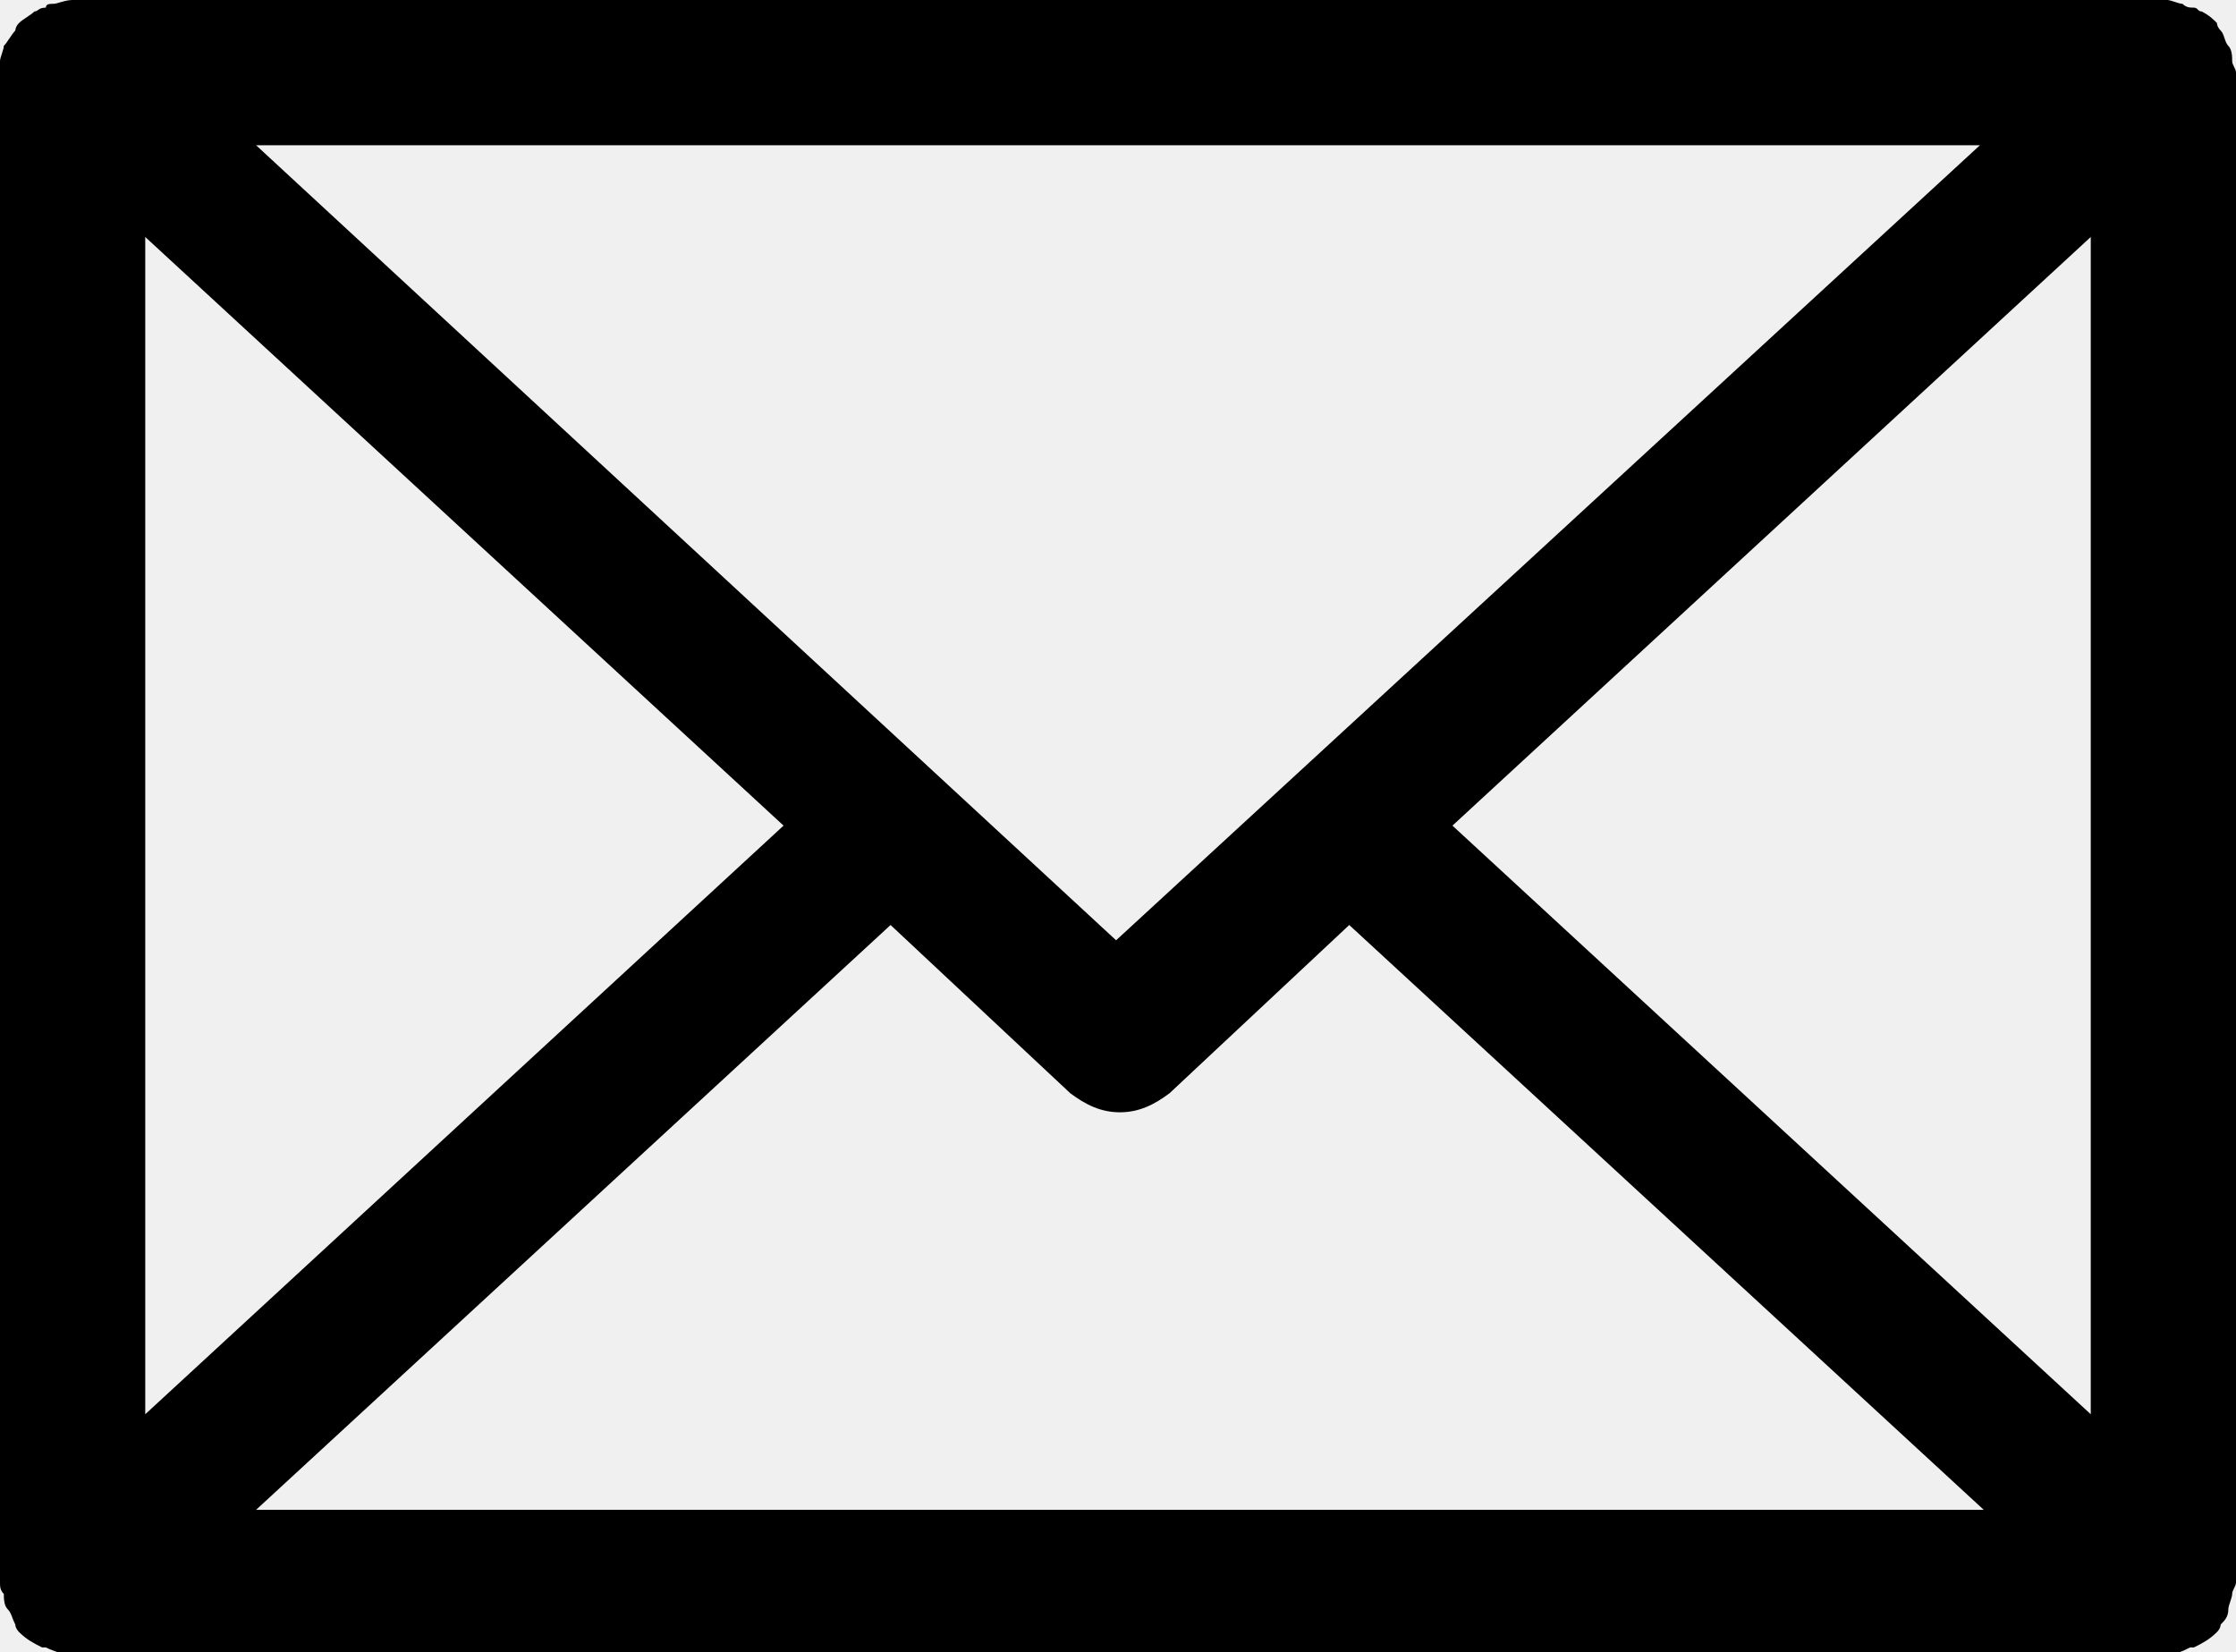
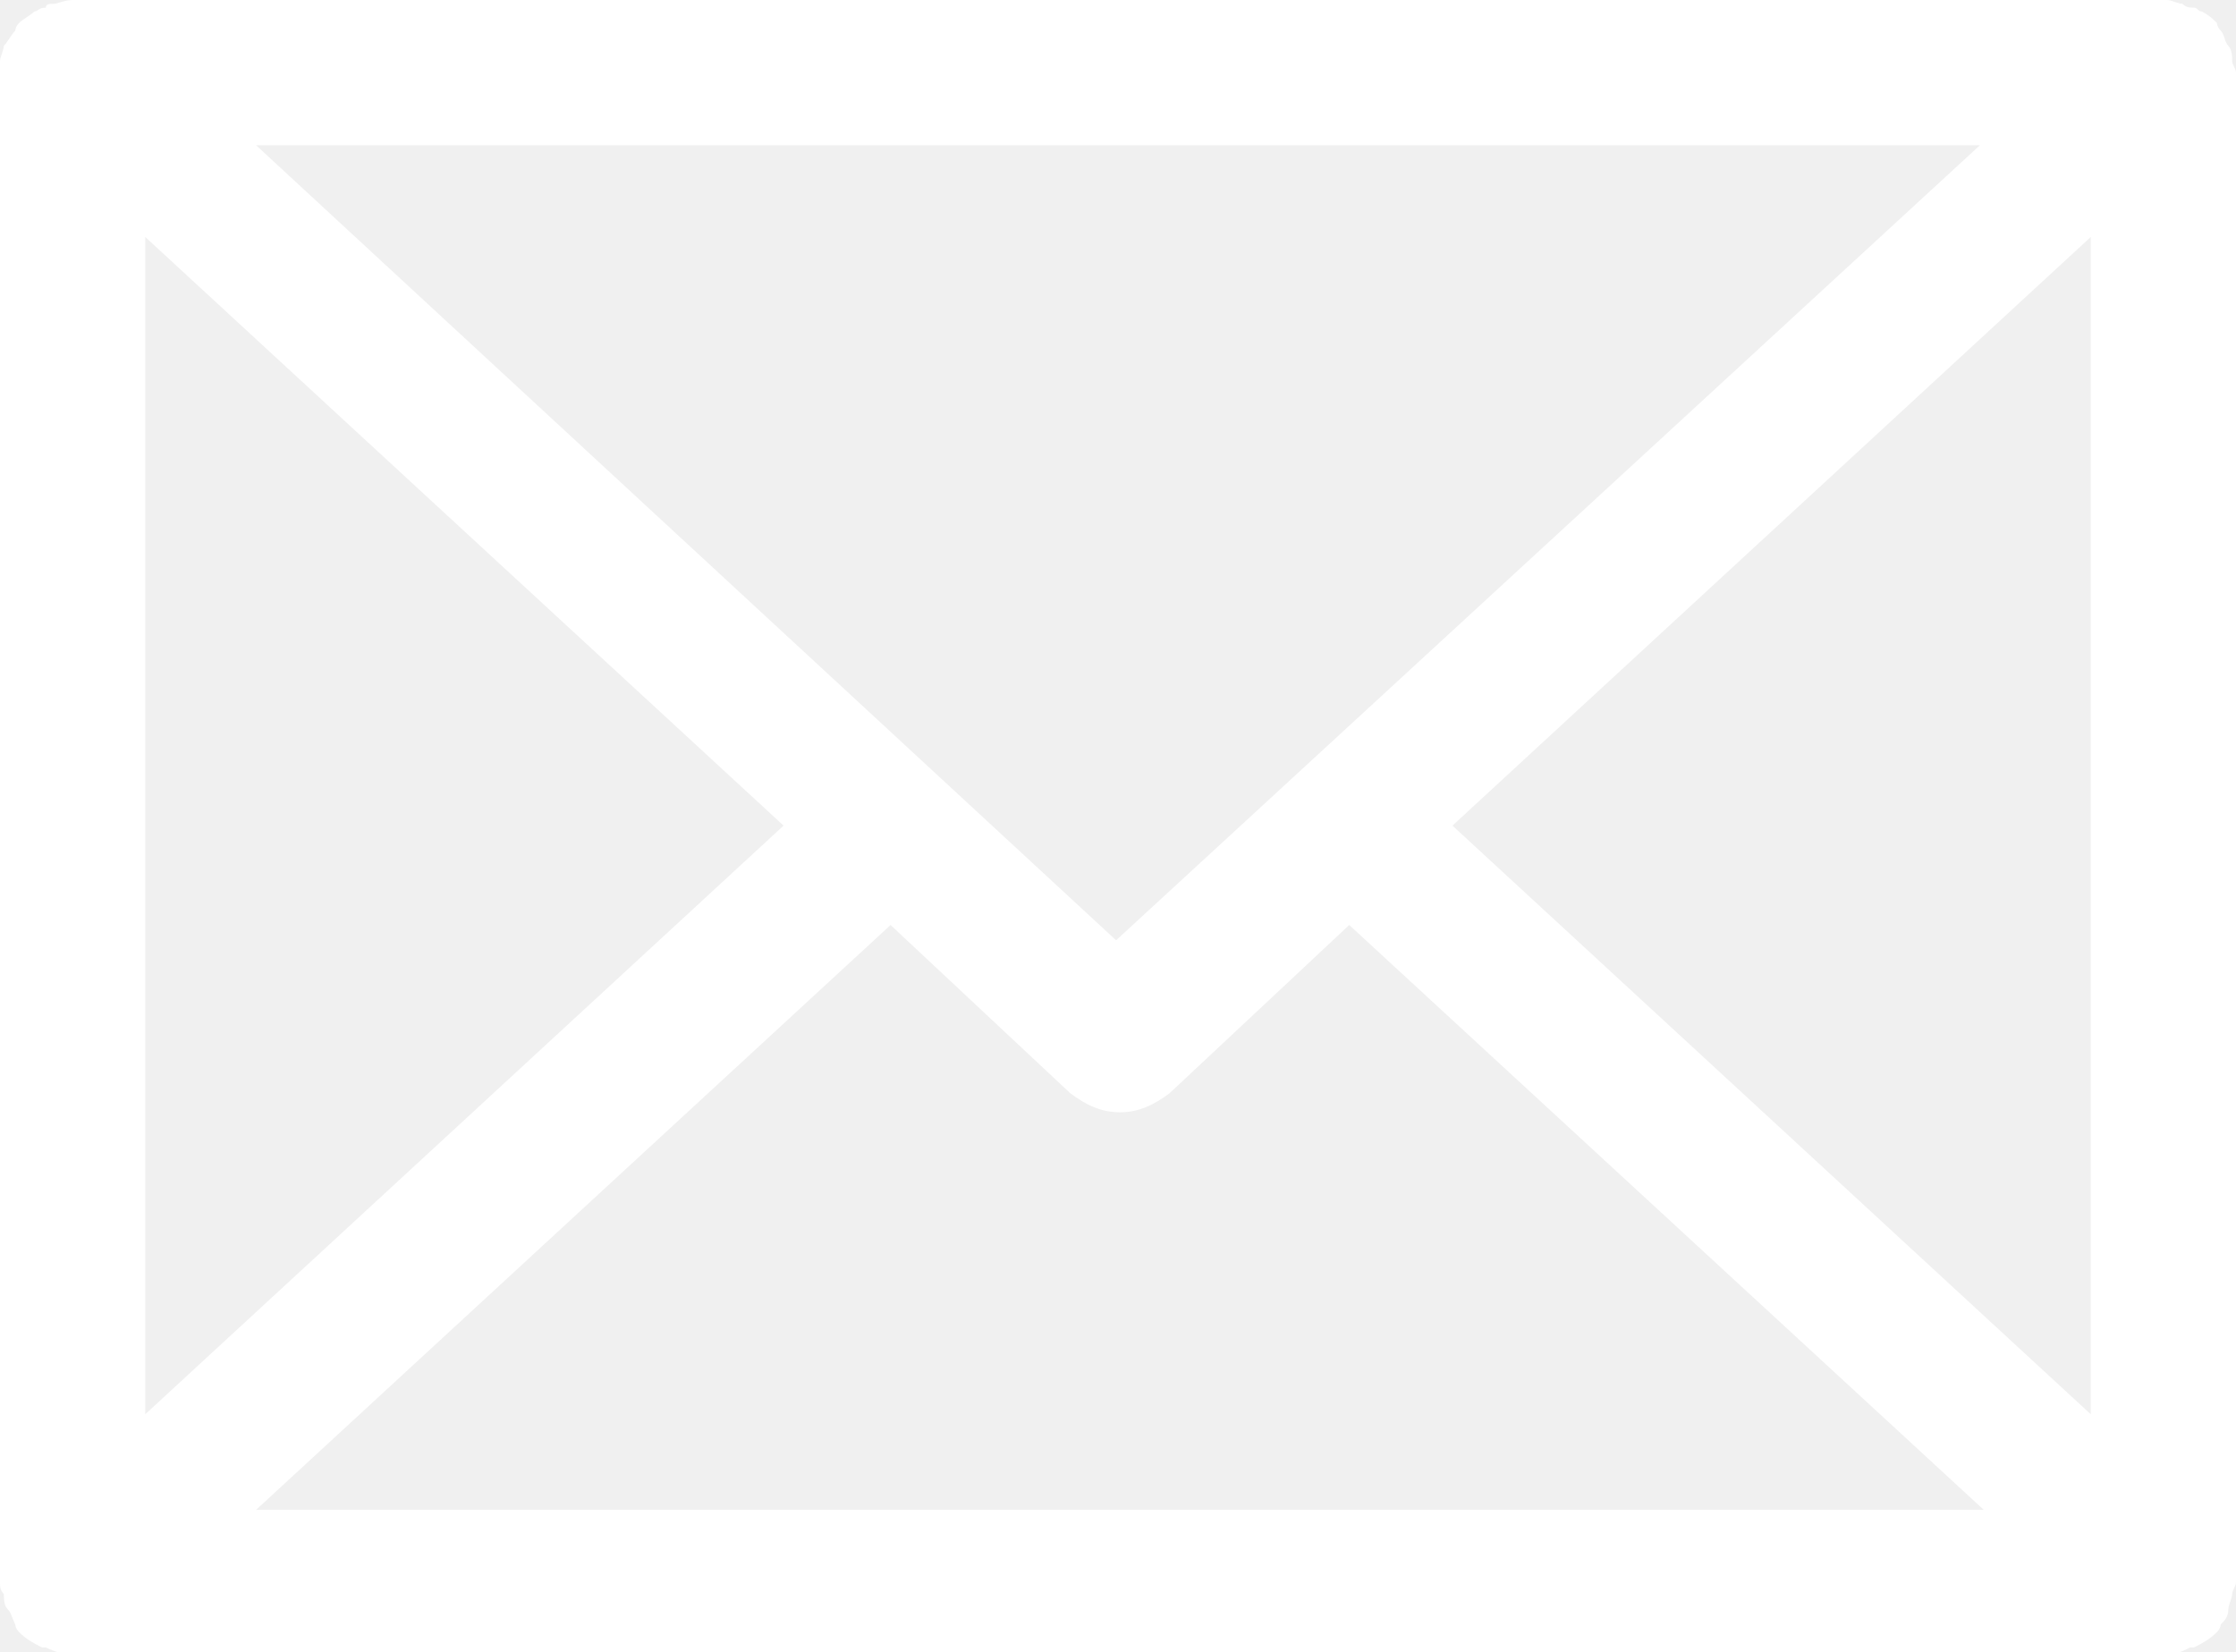
<svg xmlns="http://www.w3.org/2000/svg" viewBox="0 0 58.5 43.2">
-   <path d="M58.4 1.6c0-.1 0-.3-.1-.4-.1-.1-.1-.3-.2-.4-.1-.1-.1-.2-.1-.2-.1-.1-.2-.2-.4-.3-.1 0-.1-.1-.2-.1s-.2 0-.3-.1c-.1 0-.3-.1-.4-.1H1.9c-.2 0-.4.1-.5.1-.1 0-.2 0-.2.1C1 .2 1 .3.9.3.8.4.6.5.5.6.4.7.4.8.4.8c-.1.1-.2.3-.3.4 0 .1-.1.3-.1.4v39.8c0 .1 0 .2.1.3 0 .1 0 .3.1.4.1.1.1.2.2.4 0 .1.1.2.1.2.2.2.4.3.6.4h.1c.2.1.5.2.7.2h54.7c.3 0 .5-.1.7-.2h.1c.2-.1.4-.2.6-.4.1-.1.1-.2.1-.2.1-.1.2-.2.2-.4 0-.1.1-.3.1-.4 0-.1.1-.2.1-.3V1.9c0-.1-.1-.2-.1-.3zm-6.6 2.2L29.2 24.6 6.7 3.8h45.1zm-48 2.4l16.7 15.4L3.8 37V6.2zm2.9 33.3l16.6-15.3 4.7 4.4c.4.3.8.5 1.3.5s.9-.2 1.3-.5l4.7-4.4 16.6 15.3H6.7zm48-2.5L38 21.6 54.7 6.2V37z" />
+   <style>.st0{fill:#ffffff}</style>
+   <path class="st0" d="M58.4 1.6c0-.1 0-.3-.1-.4-.1-.1-.1-.3-.2-.4-.1-.1-.1-.2-.1-.2-.1-.1-.2-.2-.4-.3-.1 0-.1-.1-.2-.1s-.2 0-.3-.1c-.1 0-.3-.1-.4-.1H1.9c-.2 0-.4.1-.5.1-.1 0-.2 0-.2.1C1 .2 1 .3.9.3.8.4.6.5.5.6.4.7.4.8.4.8c-.1.1-.2.3-.3.4 0 .1-.1.3-.1.4v39.8c0 .1 0 .2.1.3 0 .1 0 .3.1.4.1.1.1.2.2.4 0 .1.1.2.1.2.2.2.4.3.6.4h.1c.2.1.5.2.7.2h54.7c.3 0 .5-.1.7-.2h.1c.2-.1.4-.2.6-.4.1-.1.1-.2.1-.2.1-.1.2-.2.2-.4 0-.1.1-.3.1-.4 0-.1.1-.2.1-.3V1.9c0-.1-.1-.2-.1-.3zm-6.6 2.2L29.2 24.6 6.7 3.8h45.1zm-48 2.4l16.7 15.4L3.8 37V6.2zm2.9 33.3l16.6-15.3 4.7 4.4c.4.3.8.5 1.3.5s.9-.2 1.3-.5l4.7-4.4 16.6 15.3H6.7zm48-2.5L38 21.6 54.7 6.2V37z" />
</svg>
